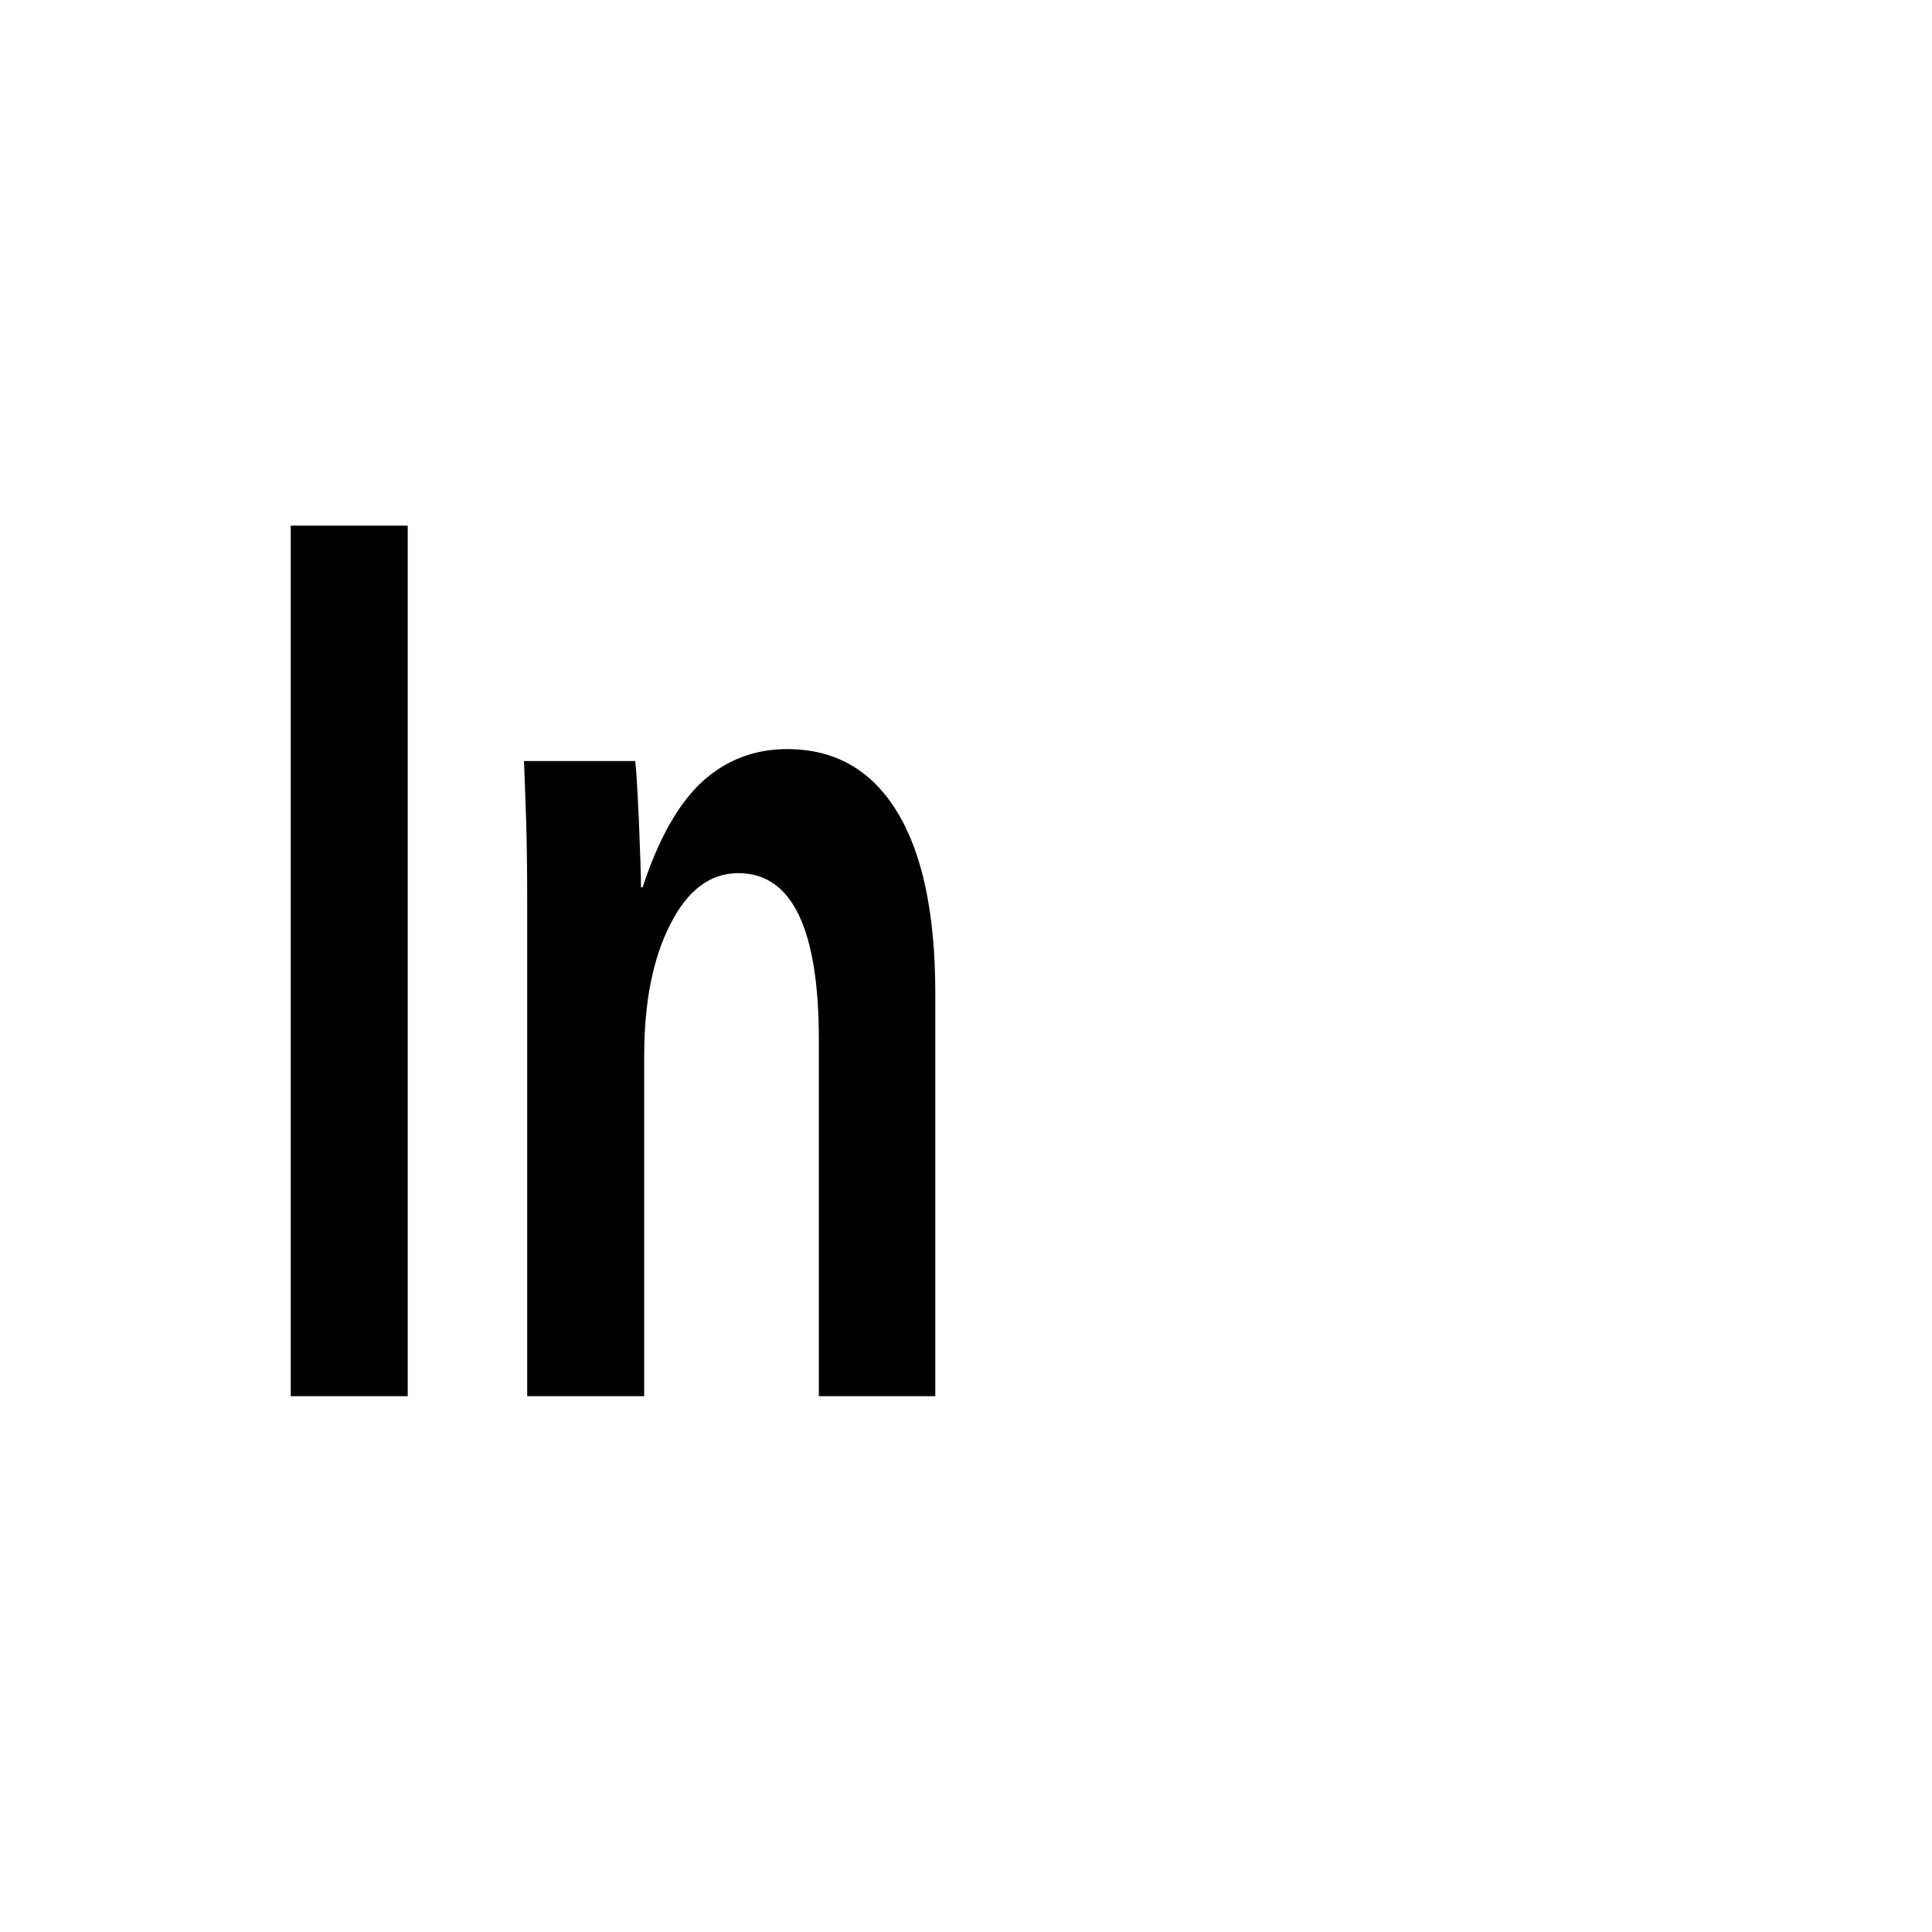
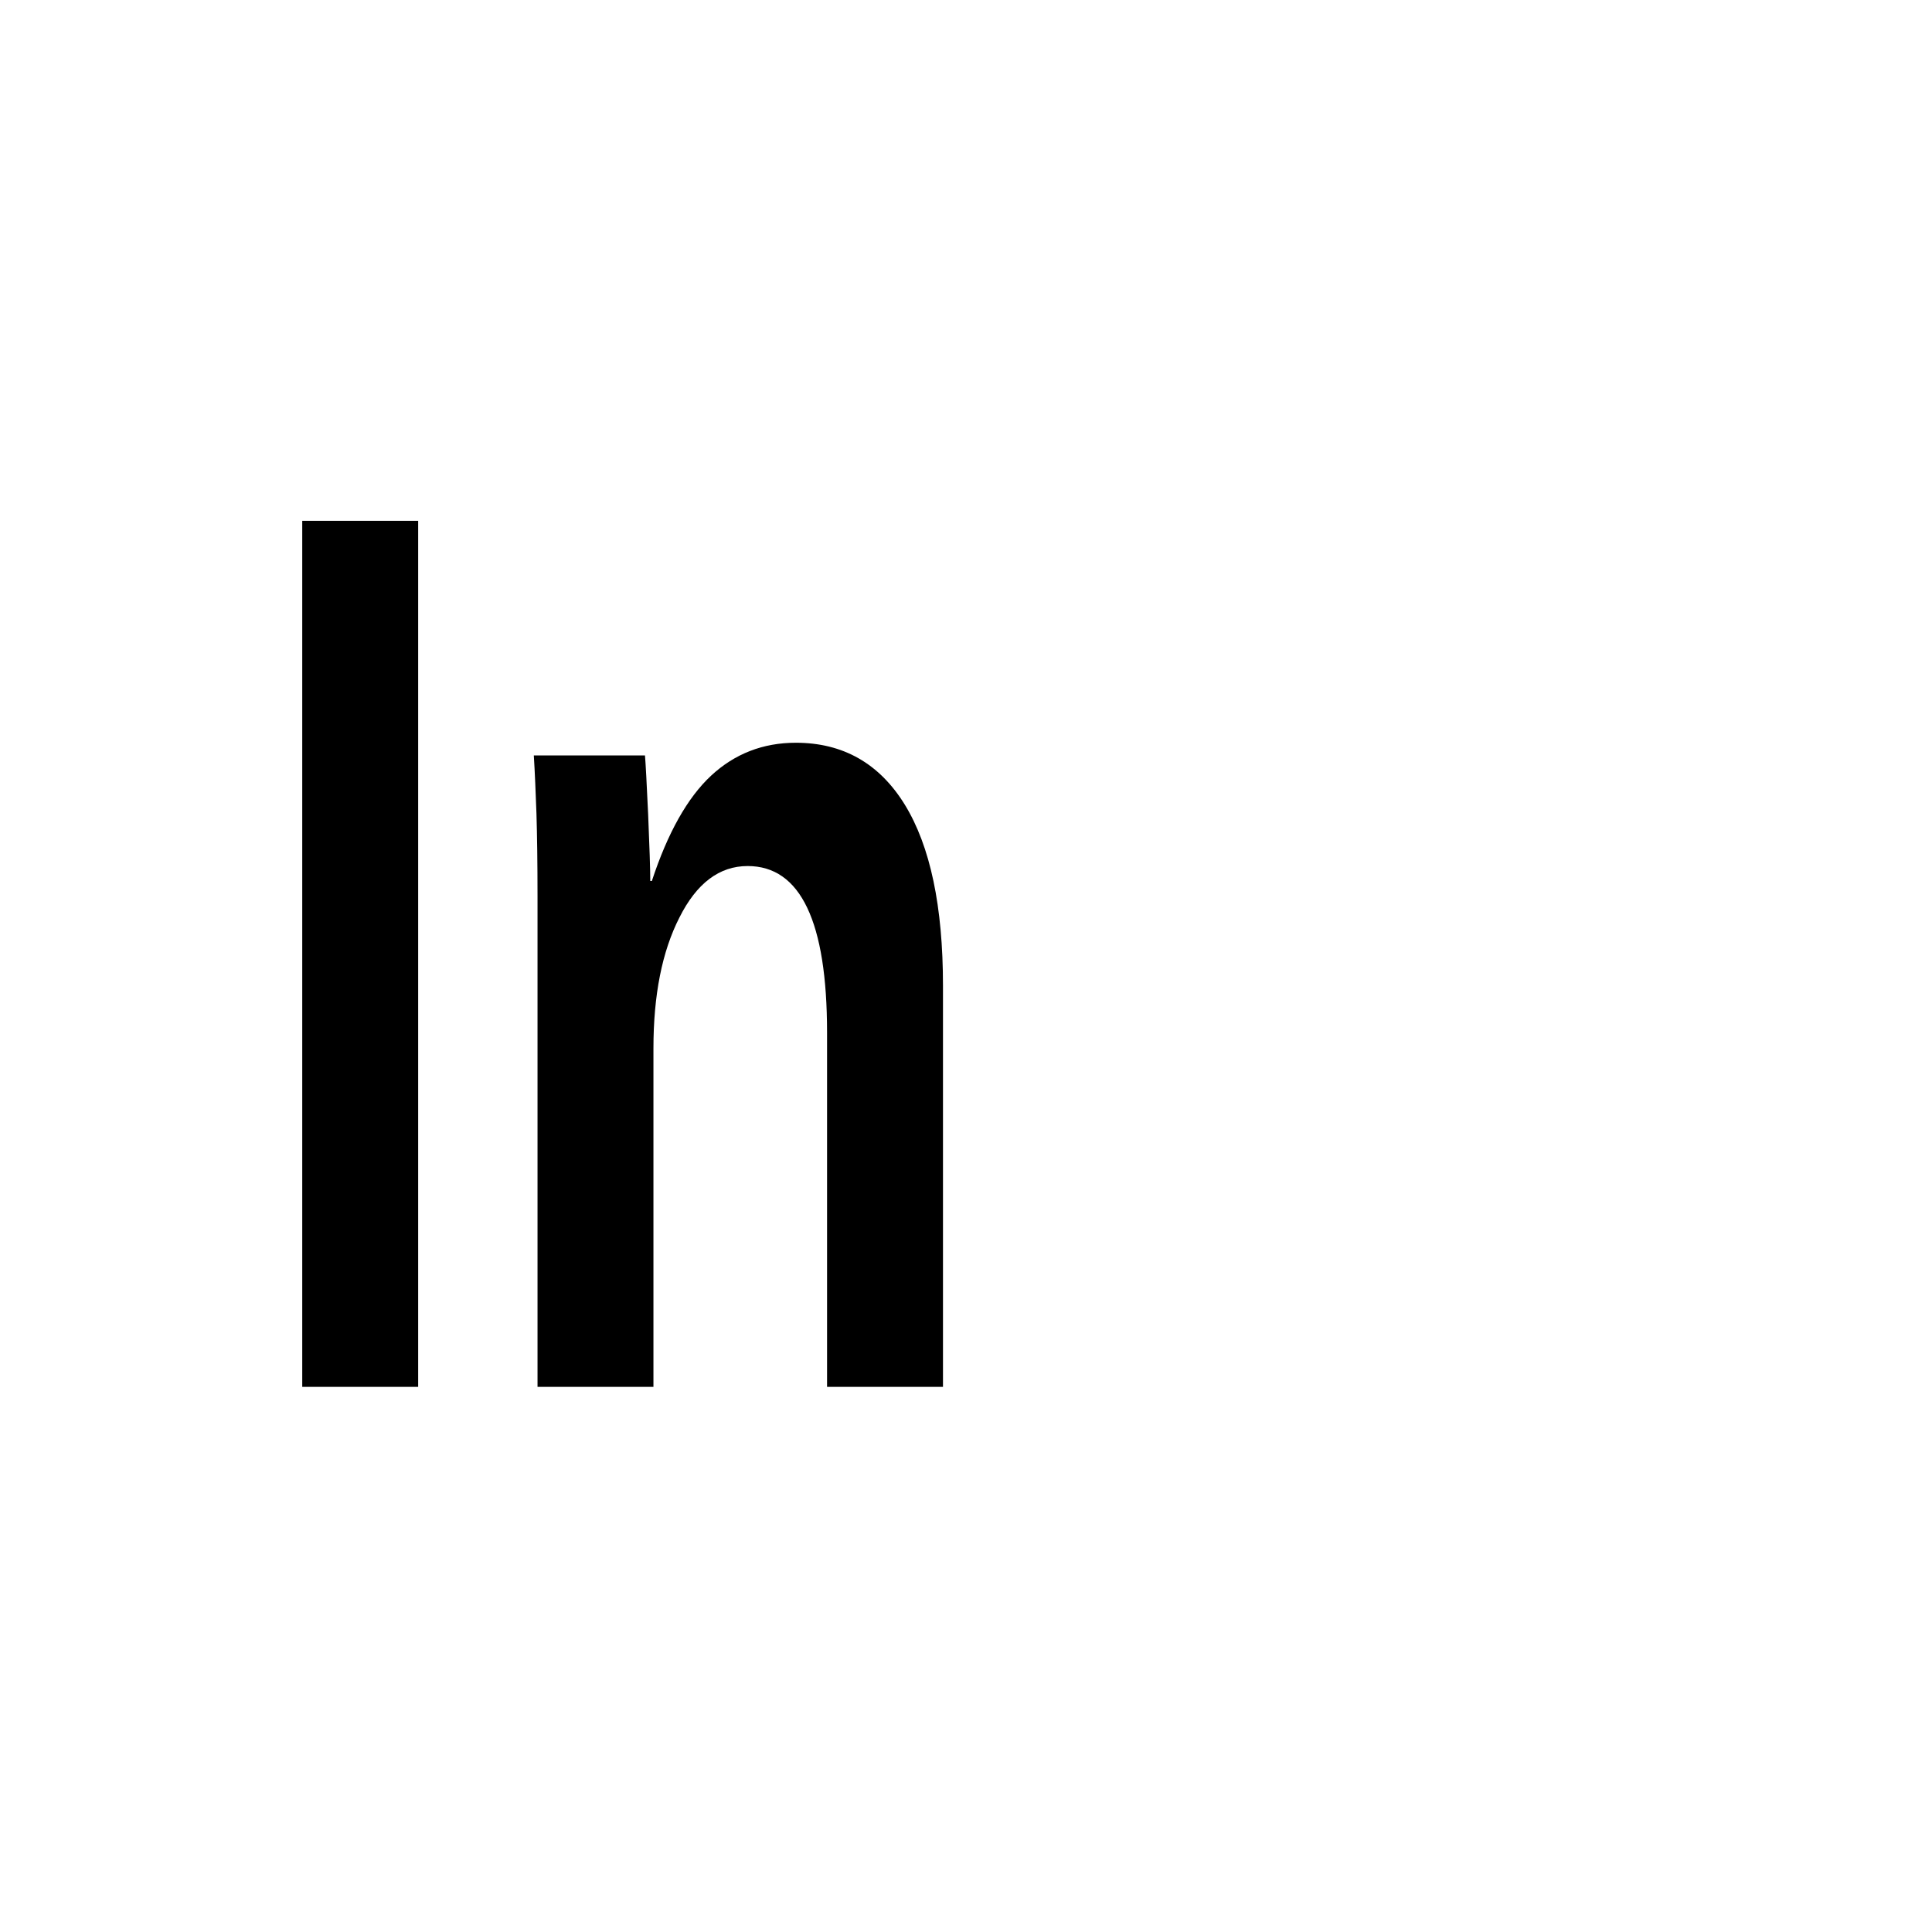
- <svg xmlns="http://www.w3.org/2000/svg" version="1.1" width="48" height="48" id="svg11300">
+ <svg xmlns="http://www.w3.org/2000/svg" id="svg11300" height="48" width="48" version="1.1">
  <defs id="defs3" />
-   <text x="28.466" y="29.192" transform="scale(0.8416471,1.188146)" id="text3029" xml:space="preserve" style="font-size:25.124px;font-style:normal;font-variant:normal;font-weight:bold;font-stretch:normal;text-align:center;line-height:125%;writing-mode:lr-tb;text-anchor:middle;fill:#000000;fill-opacity:1;stroke:none;font-family:Arial;-inkscape-font-specification:Arial Bold">
-     <tspan x="28.466" y="29.192" id="tspan3031" style="stroke:none">ln</tspan>
+   <text style="font-size:25px;font-style:normal;font-variant:normal;font-weight:bold;font-stretch:normal;text-align:center;line-height:125%;writing-mode:lr-tb;text-anchor:middle;fill:#000000;fill-opacity:1;stroke:none;font-family:Arial;-inkscape-font-specification:Arial Bold" xml:space="preserve" id="text3029" transform="scale(0.8416471,1.188146)" y="29.0" x="28.7">
+     <tspan style="stroke:none" id="tspan3031" y="29.0" x="28.7">ln</tspan>
  </text>
</svg>
